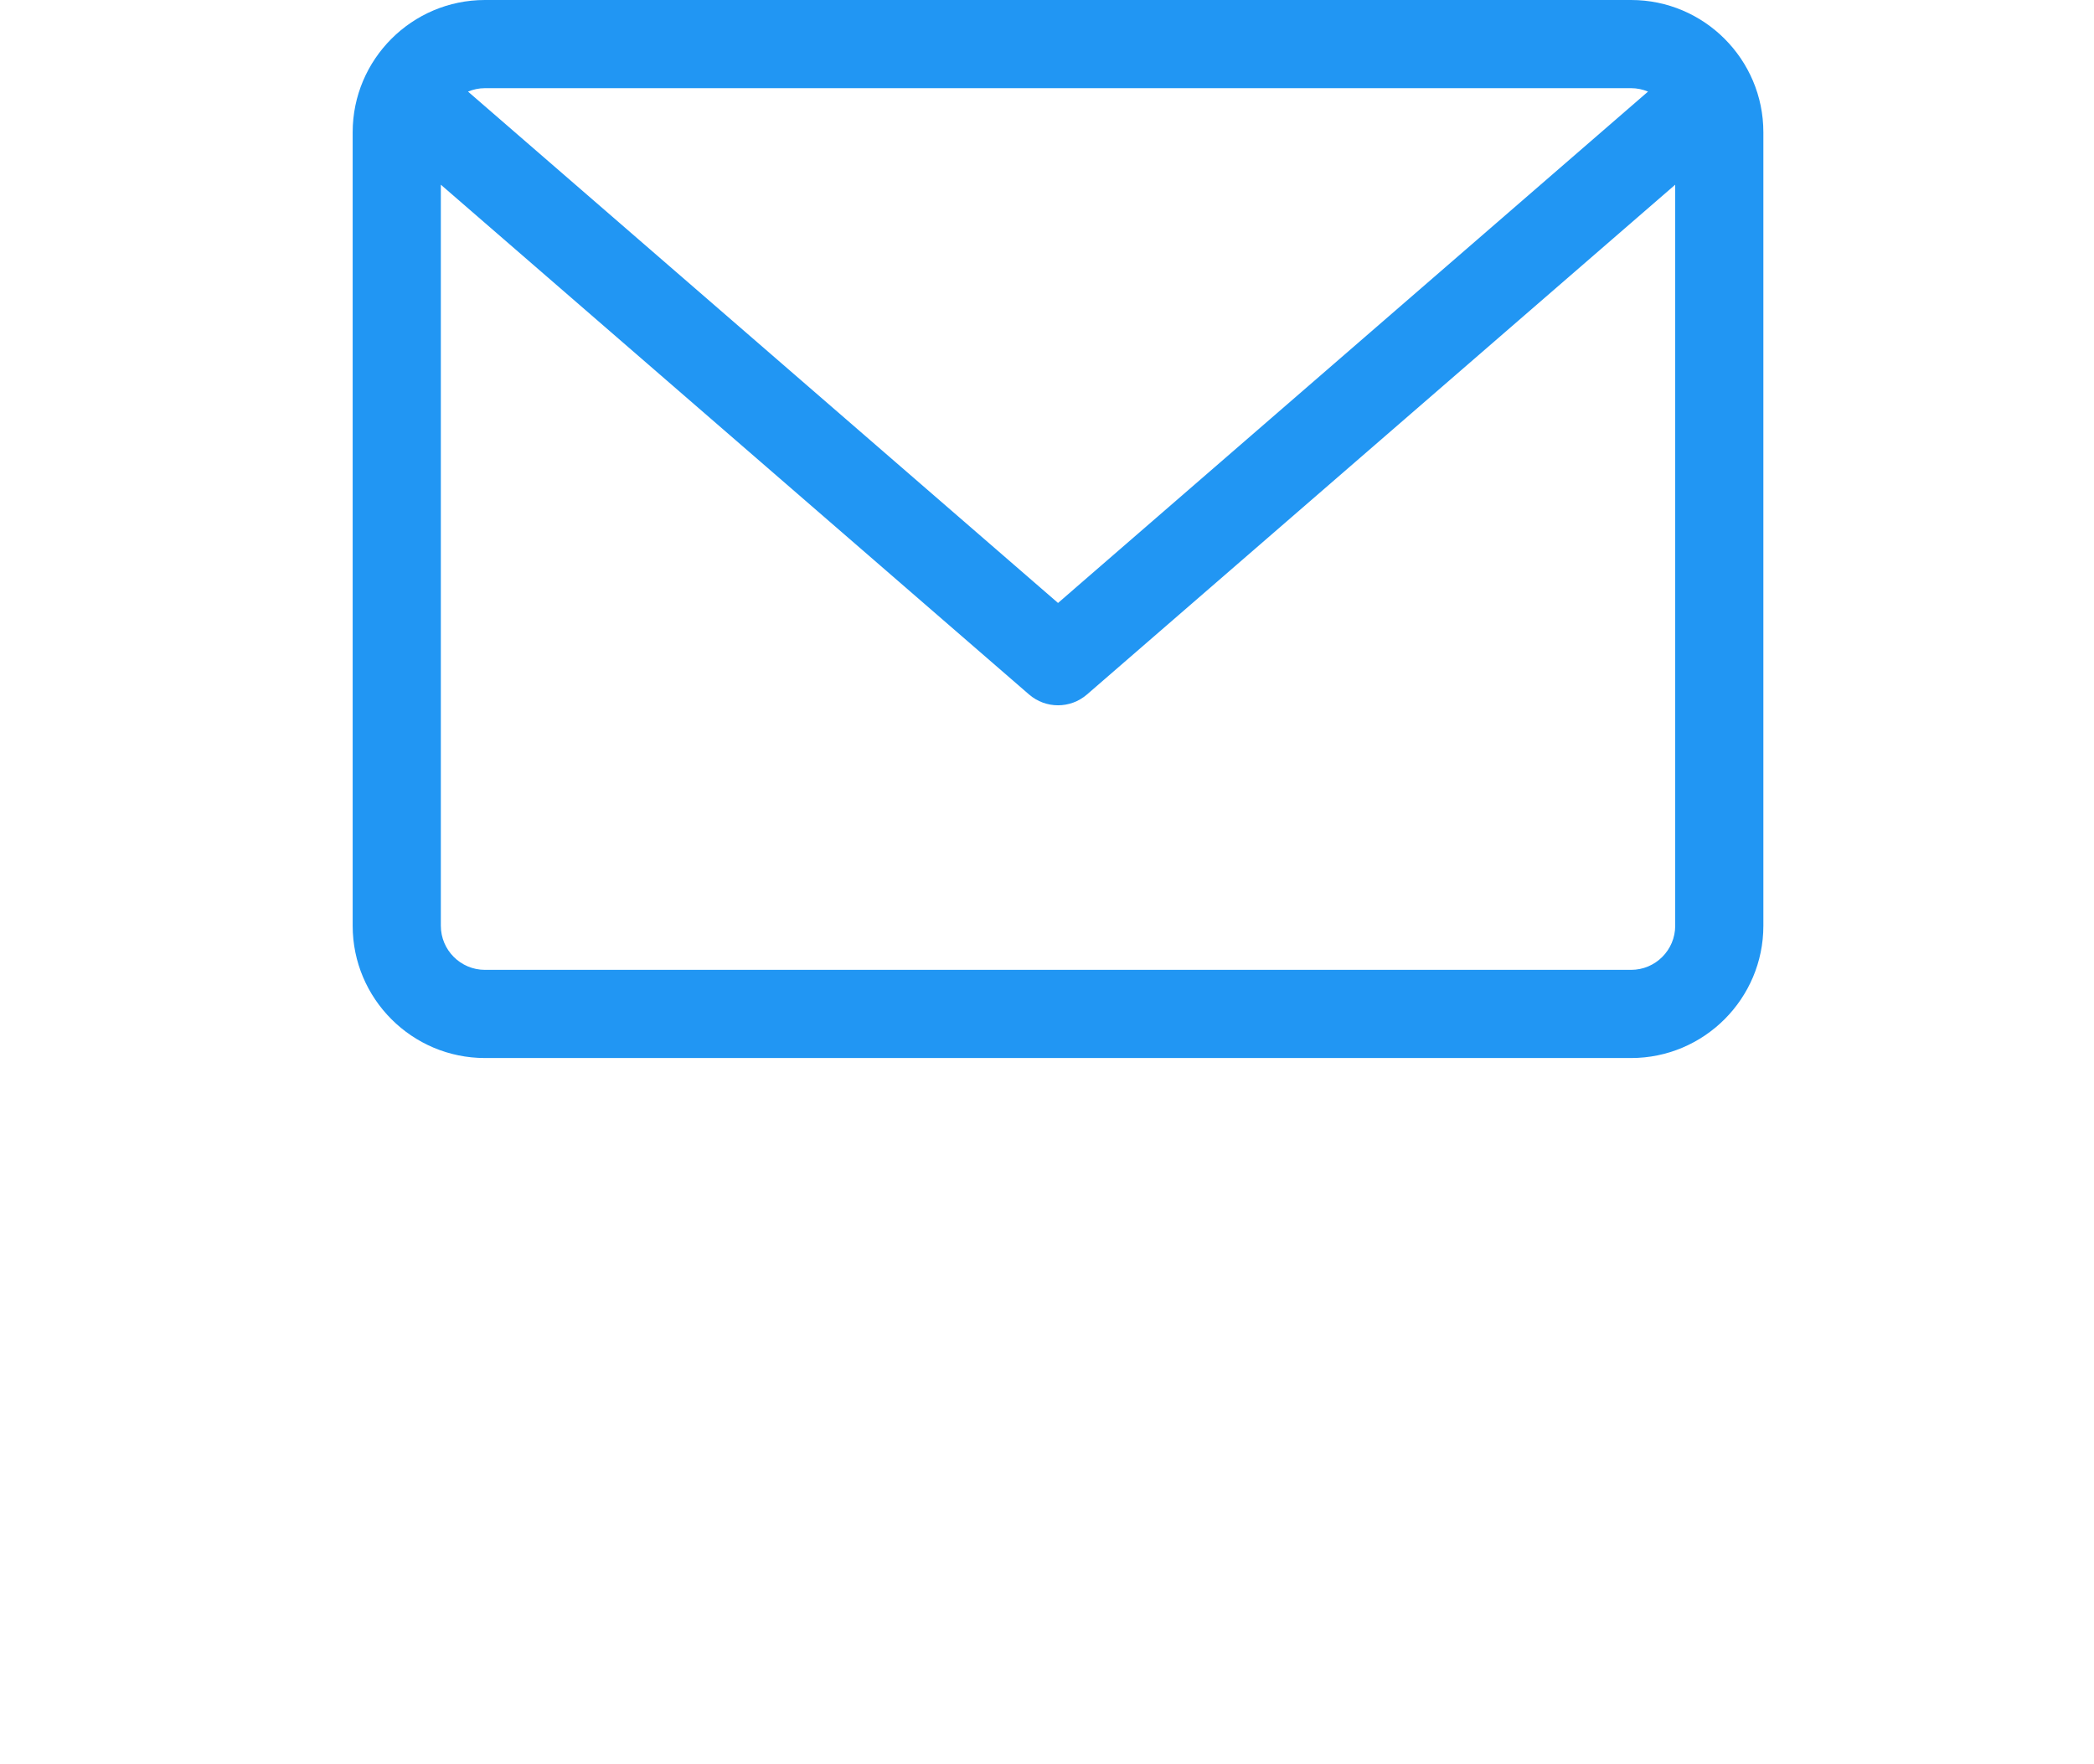
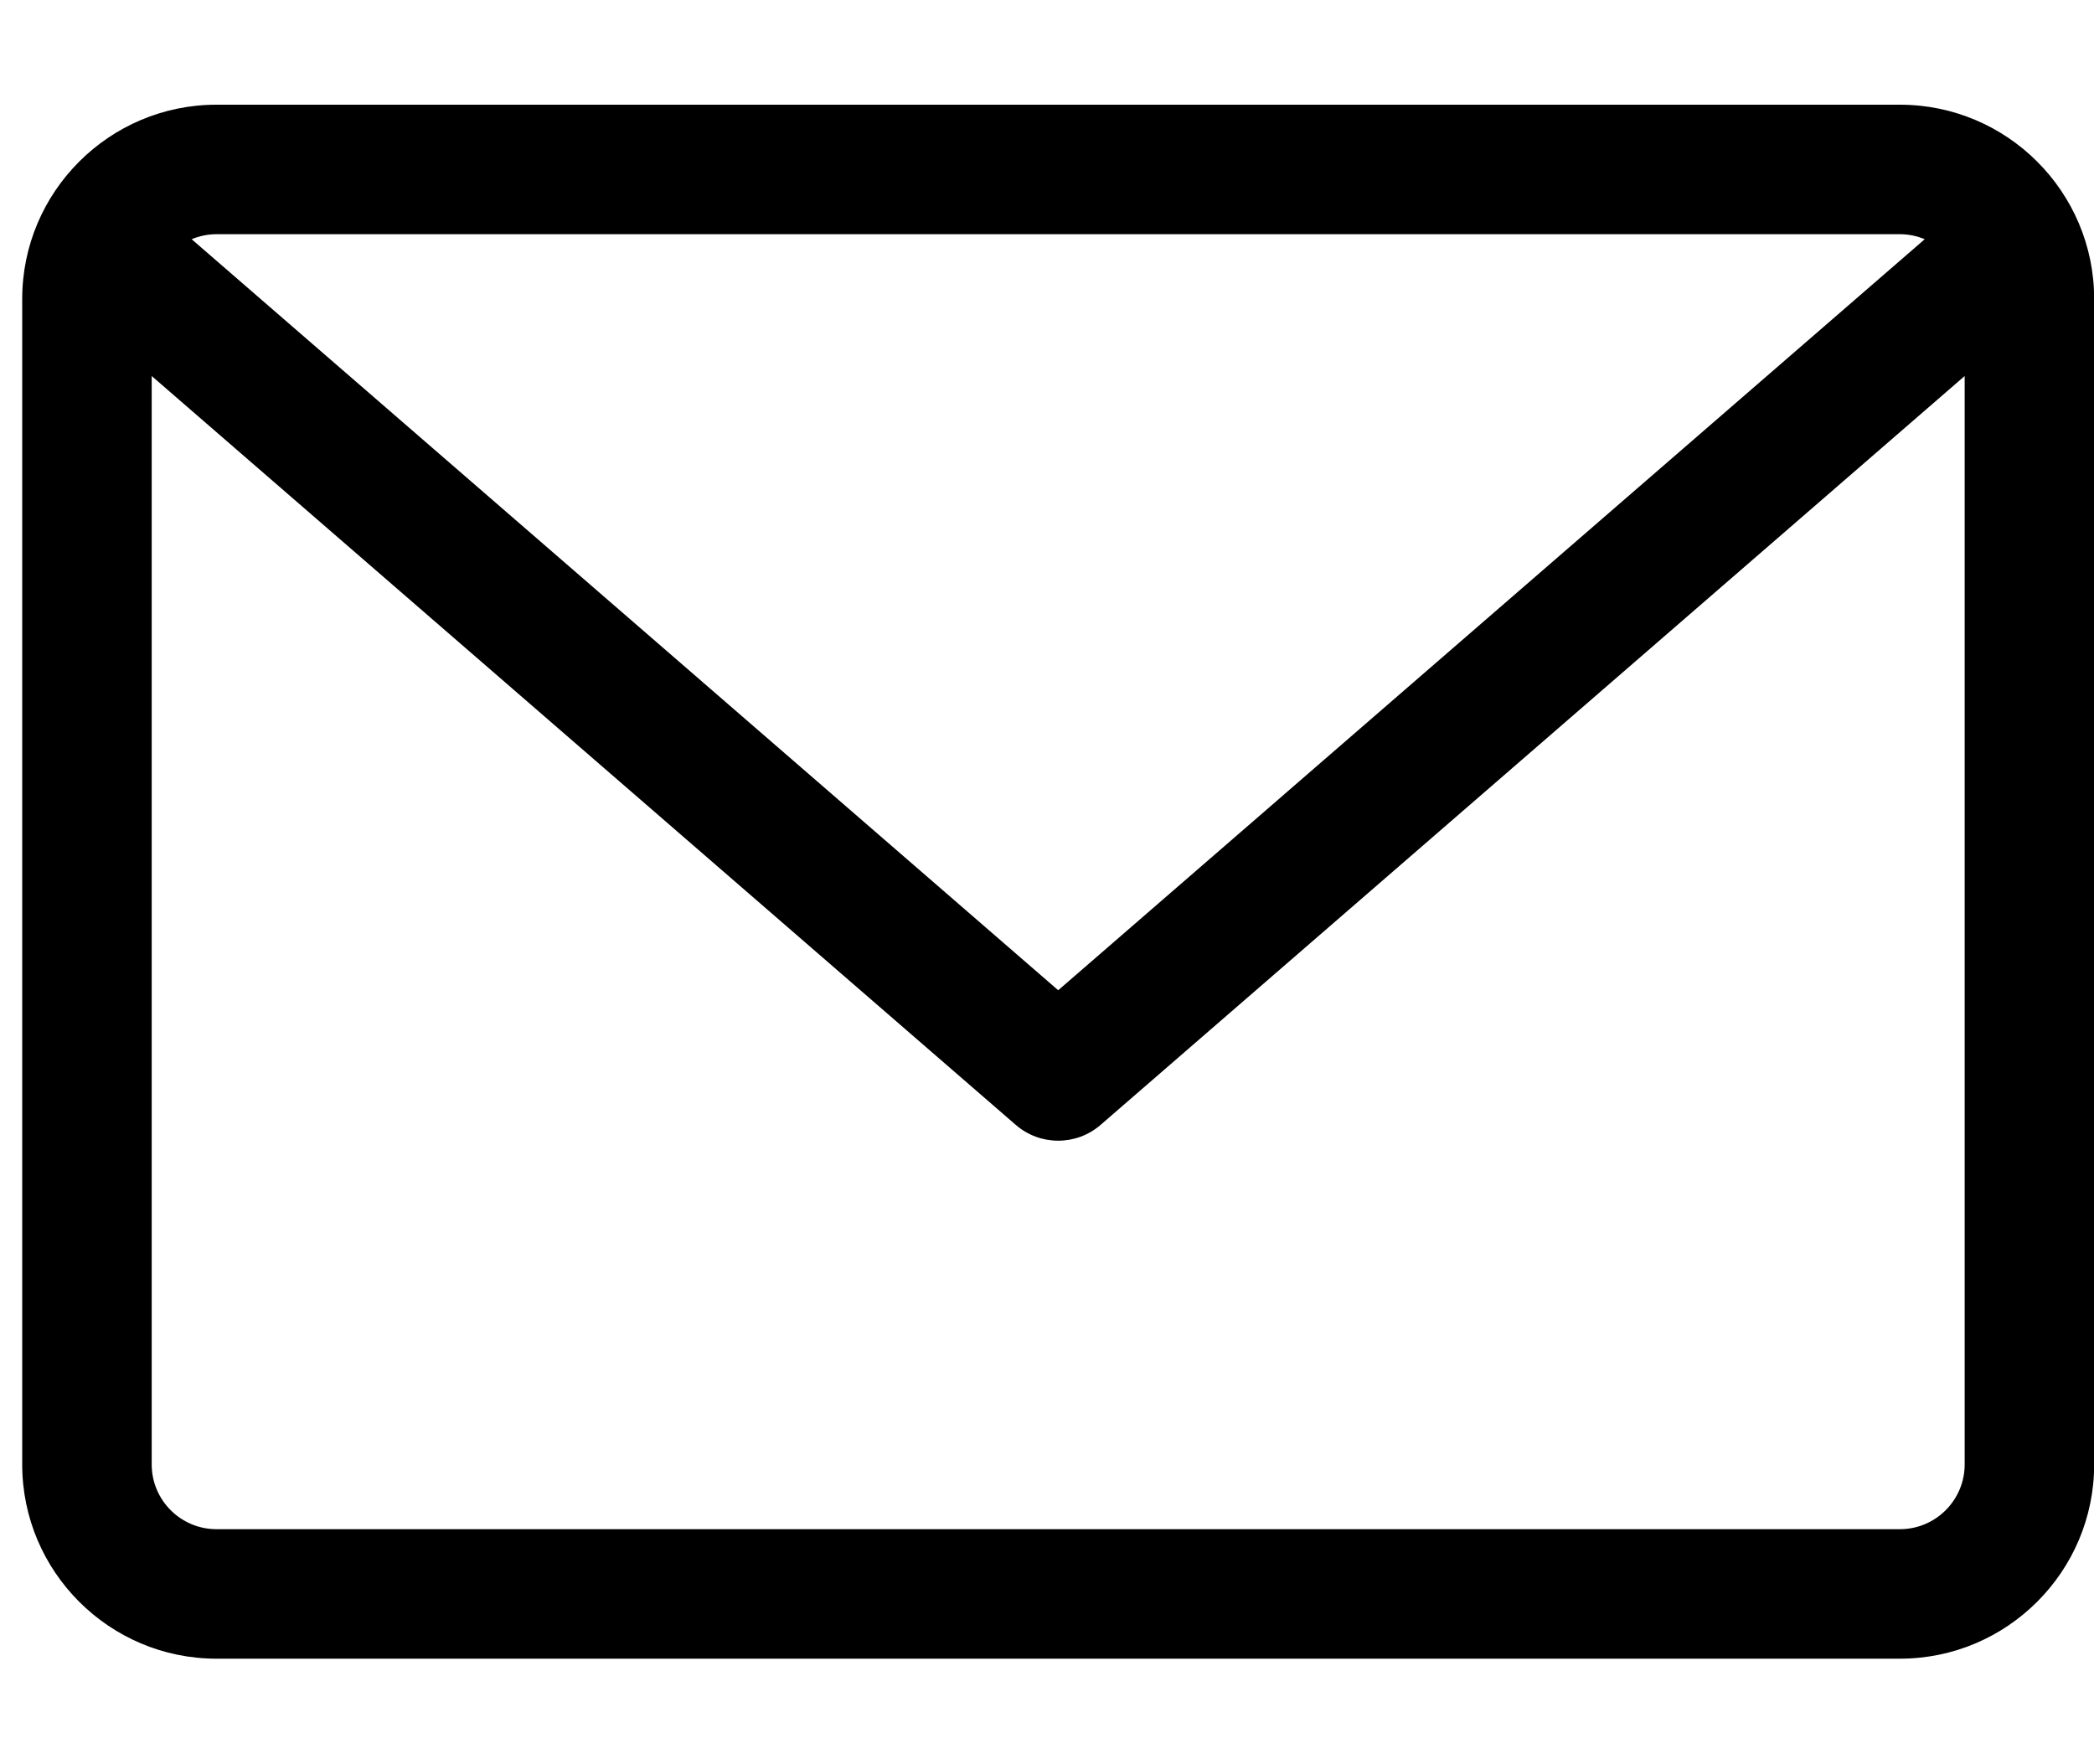
<svg xmlns="http://www.w3.org/2000/svg" version="1.1" width="38" height="32" viewBox="0 0 38 32">
-   <path fill="#2196f3" d="M29.6 0h-20.8c-1.323 0-2.4 1.077-2.4 2.4v14.4c0 1.323 1.077 2.4 2.4 2.4h20.8c1.323 0 2.4-1.077 2.4-2.4v-14.4c0-1.323-1.077-2.4-2.4-2.4zM29.6 1.6c0.109 0 0.212 0.023 0.307 0.062l-10.707 9.28-10.707-9.28c0.095-0.039 0.198-0.062 0.307-0.062h20.8zM29.6 17.6h-20.8c-0.441 0-0.8-0.359-0.8-0.8v-13.448l10.676 9.252c0.151 0.13 0.337 0.195 0.524 0.195s0.373-0.065 0.524-0.195l10.676-9.252v13.448c0 0.441-0.359 0.8-0.8 0.8z" />
+   <path d="M34.478 1.9h-30.55c-1.944 0-3.525 1.581-3.525 3.525v21.15c0 1.944 1.581 3.525 3.525 3.525h30.55c1.944 0 3.525-1.581 3.525-3.525v-21.15c0-1.944-1.581-3.525-3.525-3.525zM34.478 4.25c0.159 0 0.312 0.033 0.45 0.091l-15.725 13.629-15.725-13.629c0.139-0.058 0.291-0.091 0.45-0.091h30.55zM34.478 27.75h-30.55c-0.648 0-1.175-0.527-1.175-1.175v-19.751l15.68 13.589c0.222 0.192 0.495 0.287 0.77 0.287s0.548-0.095 0.77-0.287l15.68-13.589v19.751c0 0.648-0.527 1.175-1.175 1.175z" />
</svg>
